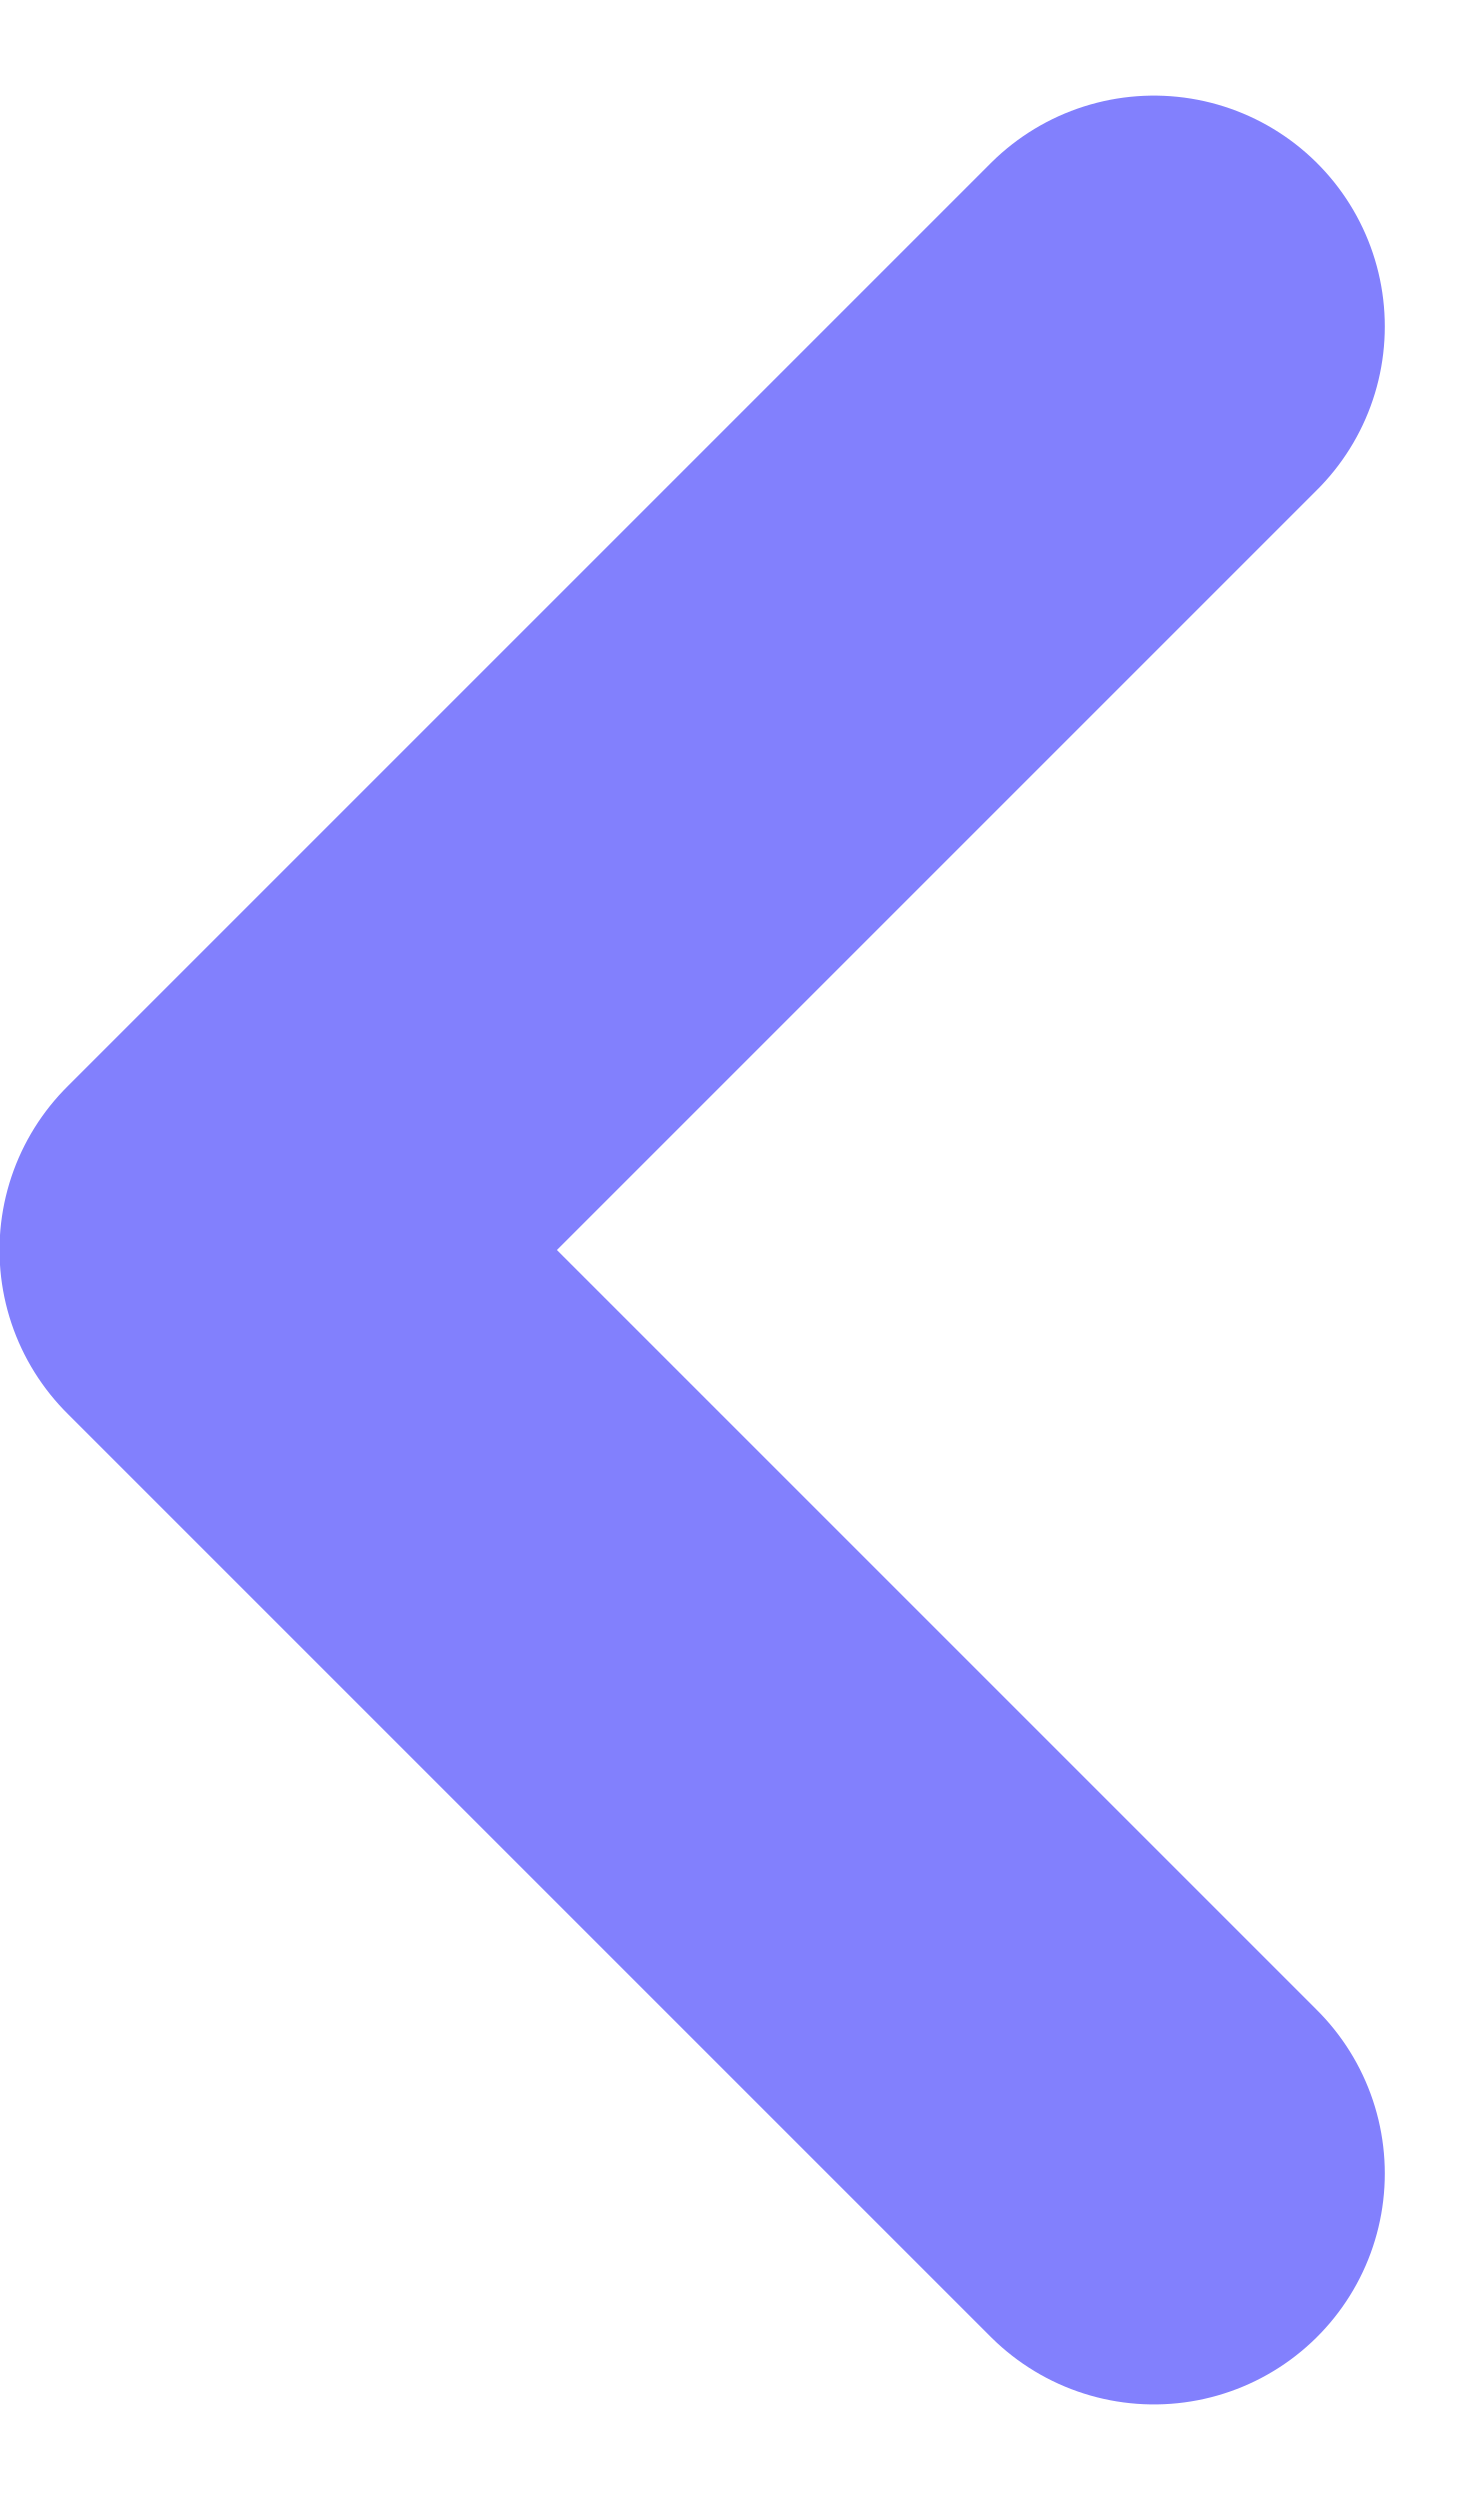
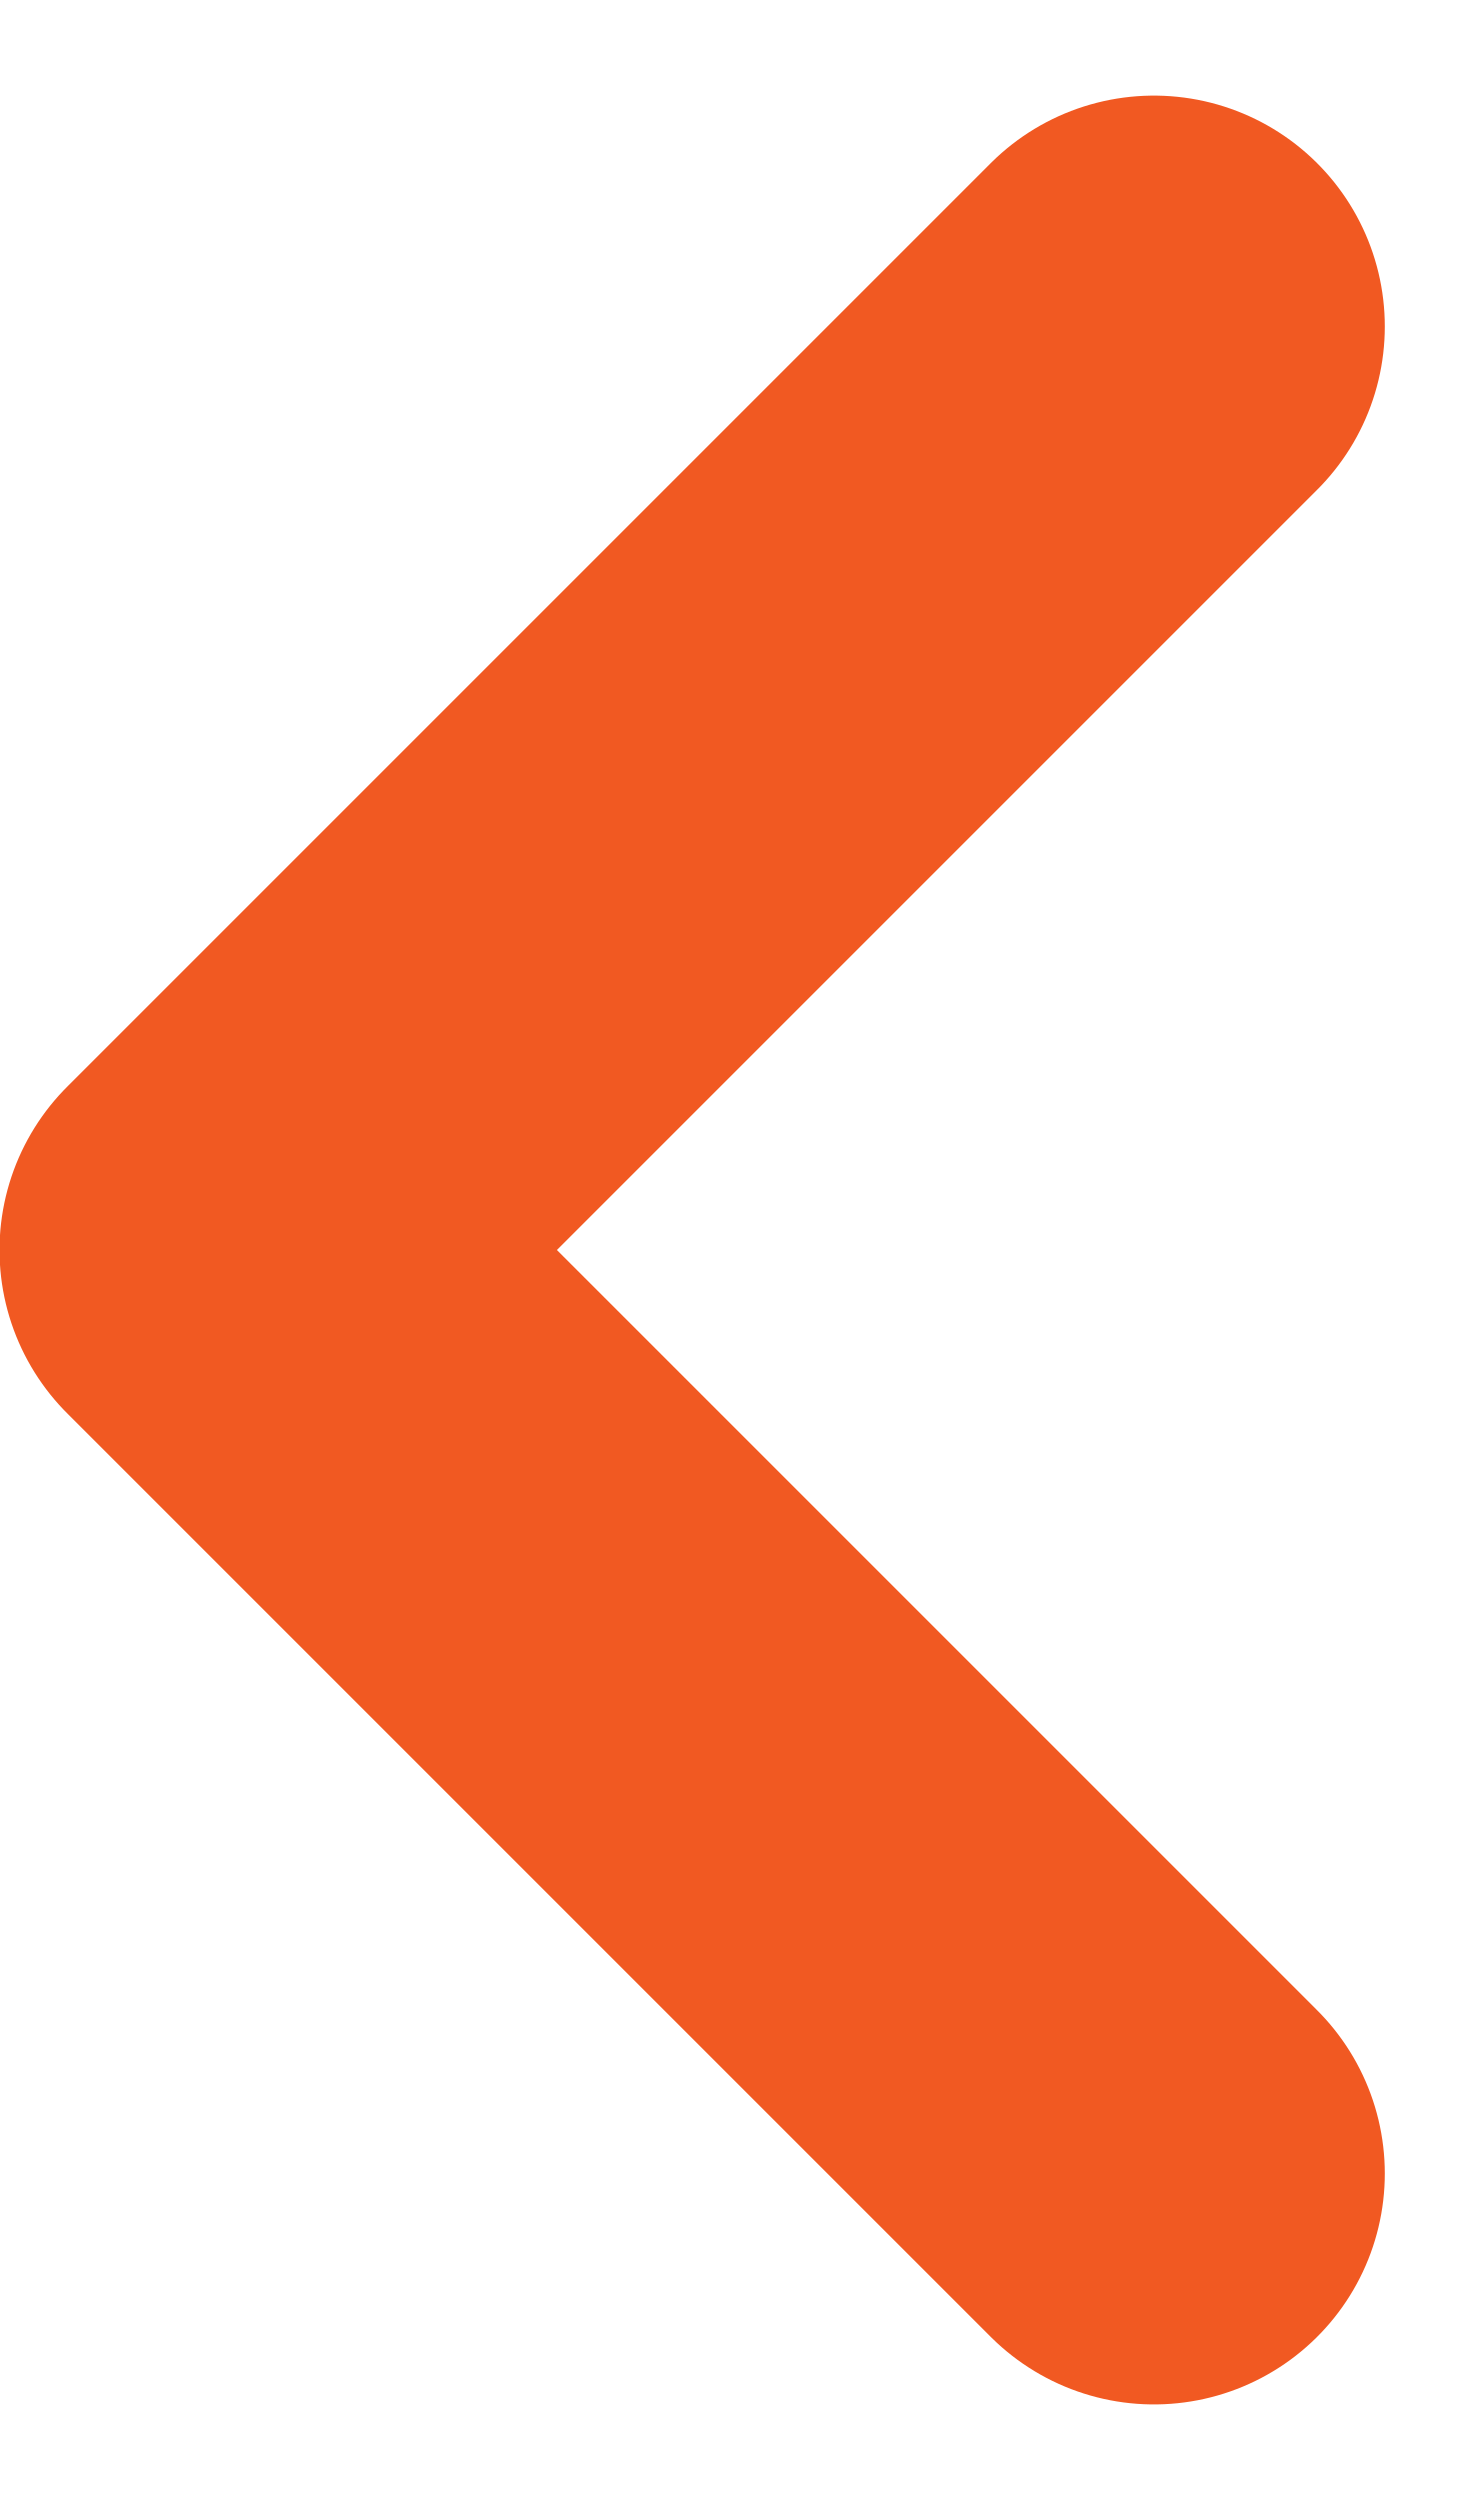
<svg xmlns="http://www.w3.org/2000/svg" width="6.412" height="10.828" viewBox="0 0 6.412 10.828">
-   <path id="left-angle" d="M-22247.133-18561.5l-4,4,4,4" transform="translate(22252.131 18562.914)" fill="none" stroke="#8280fd" stroke-linecap="round" stroke-linejoin="round" stroke-width="2" />
+   <path id="left-angle" d="M-22247.133-18561.5l-4,4,4,4" transform="translate(22252.131 18562.914)" fill="none" stroke="#F15922" stroke-linecap="round" stroke-linejoin="round" stroke-width="2" />
</svg>
